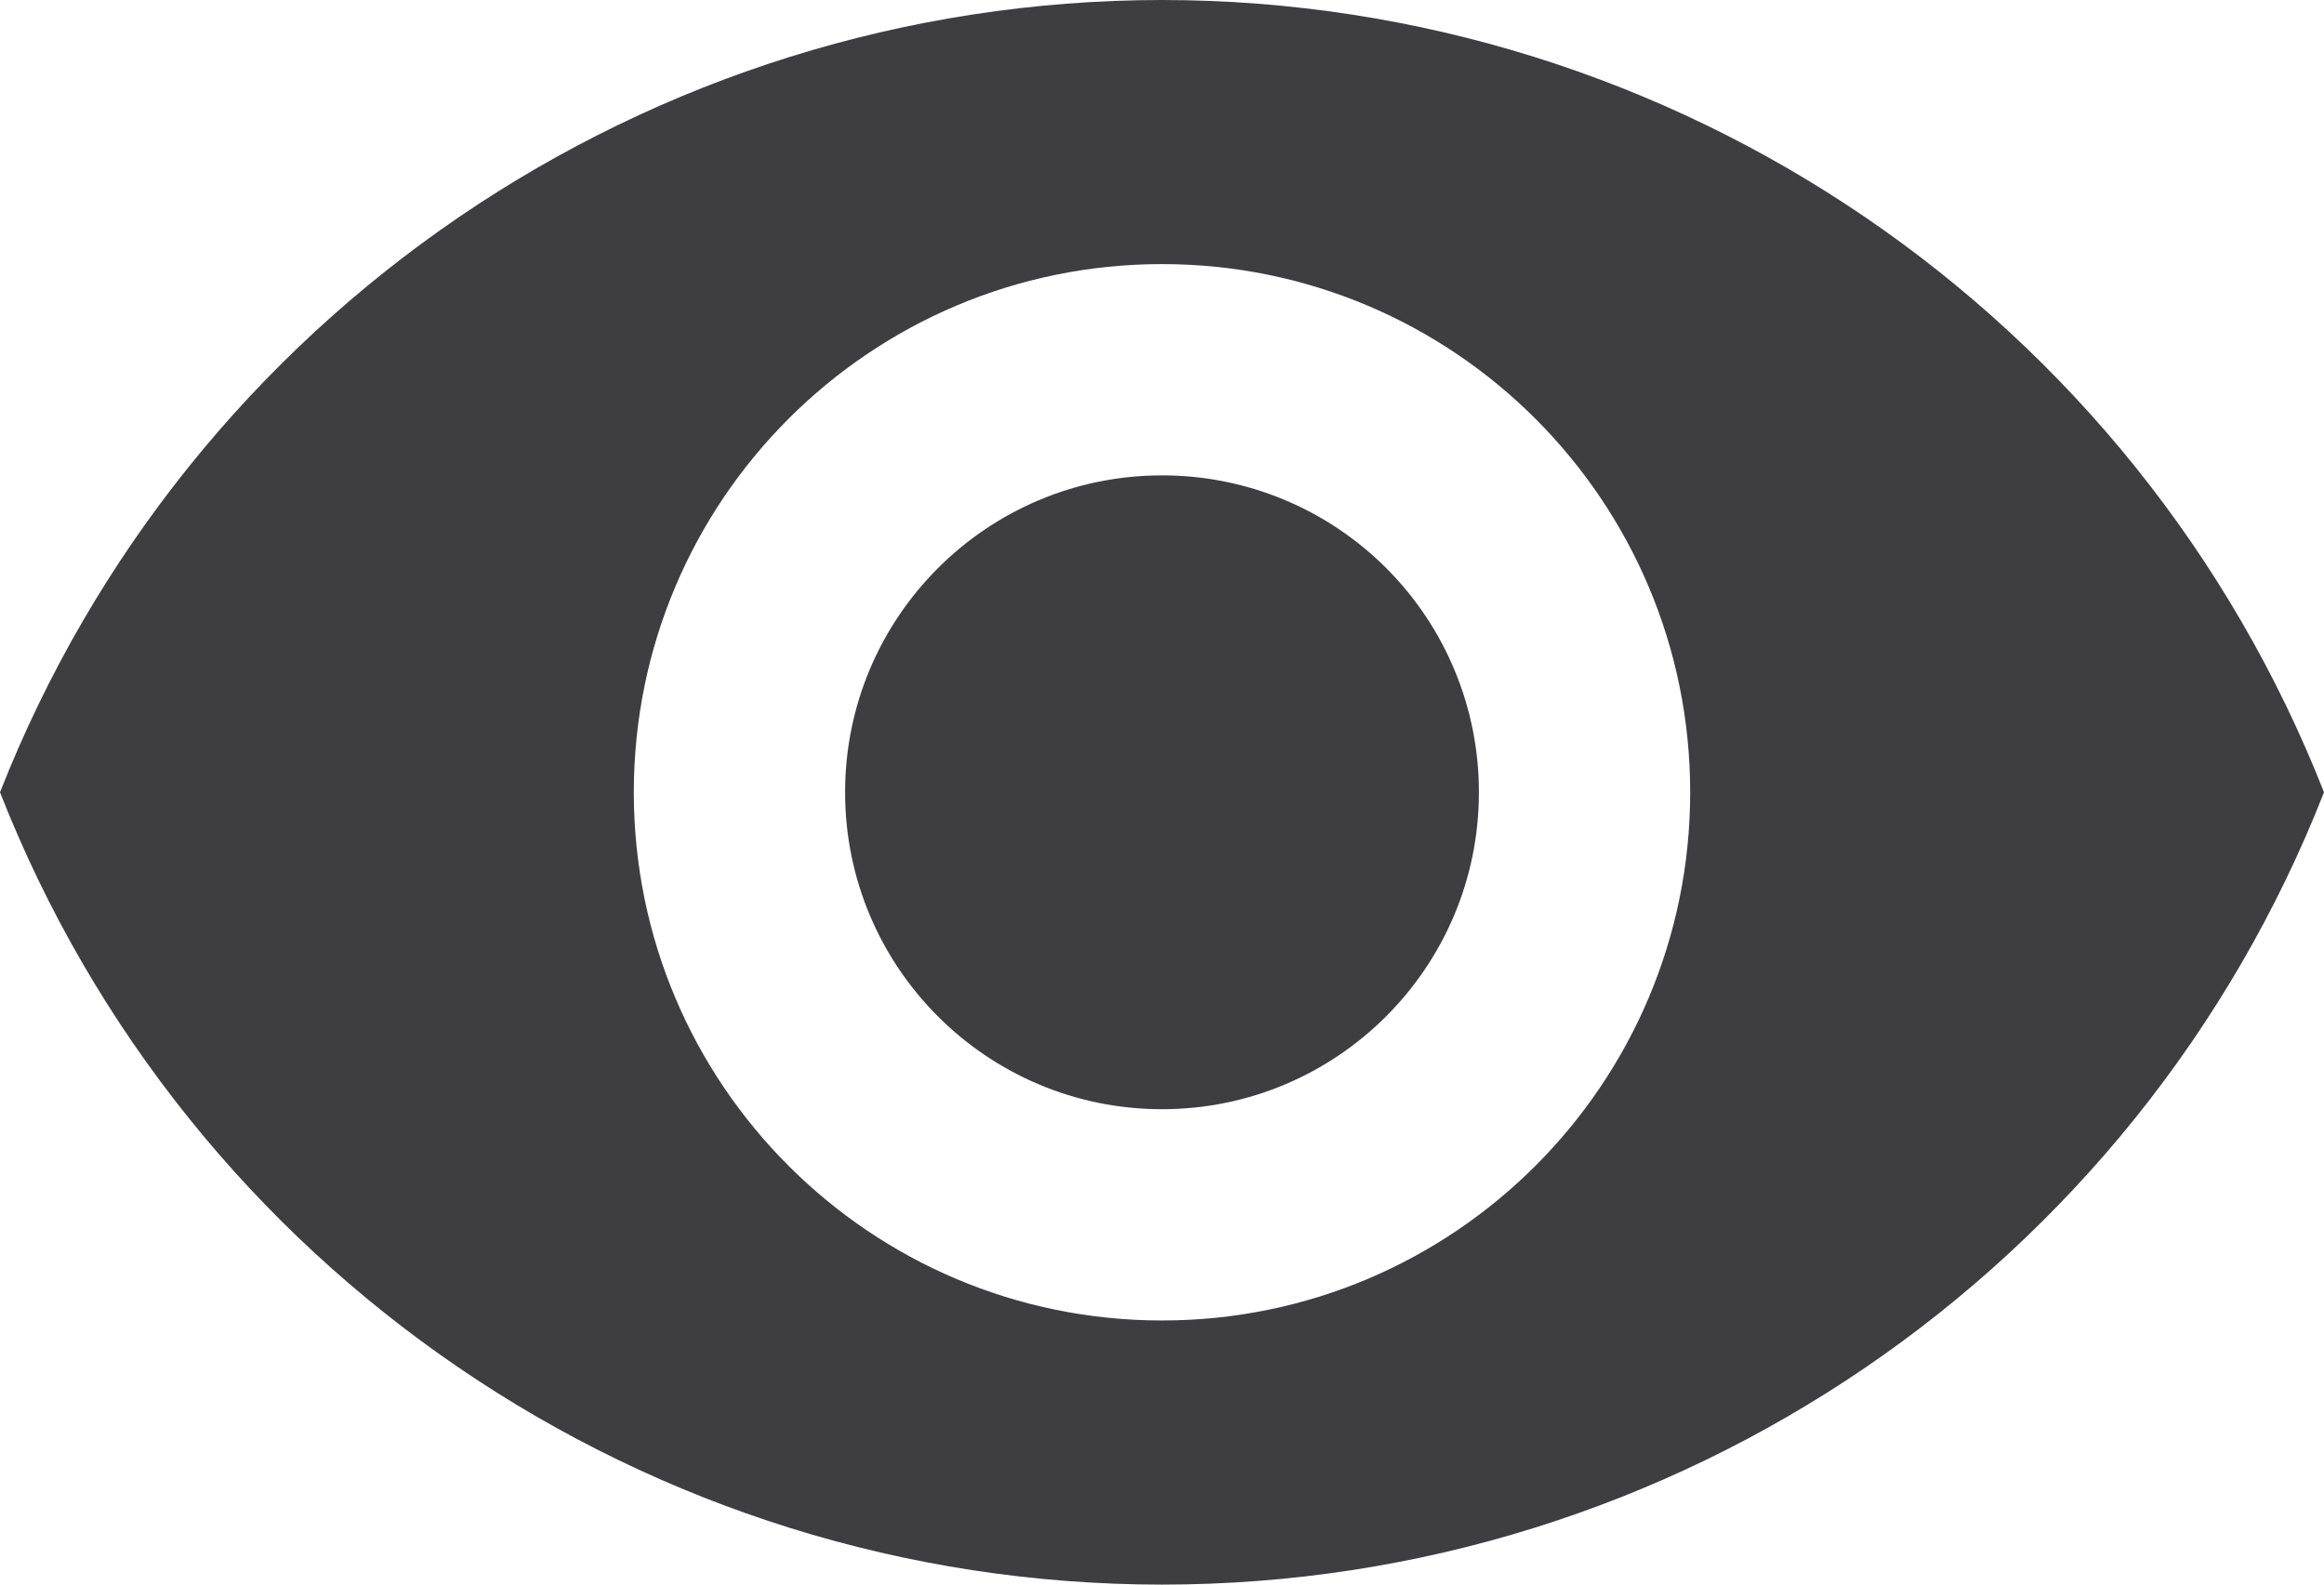
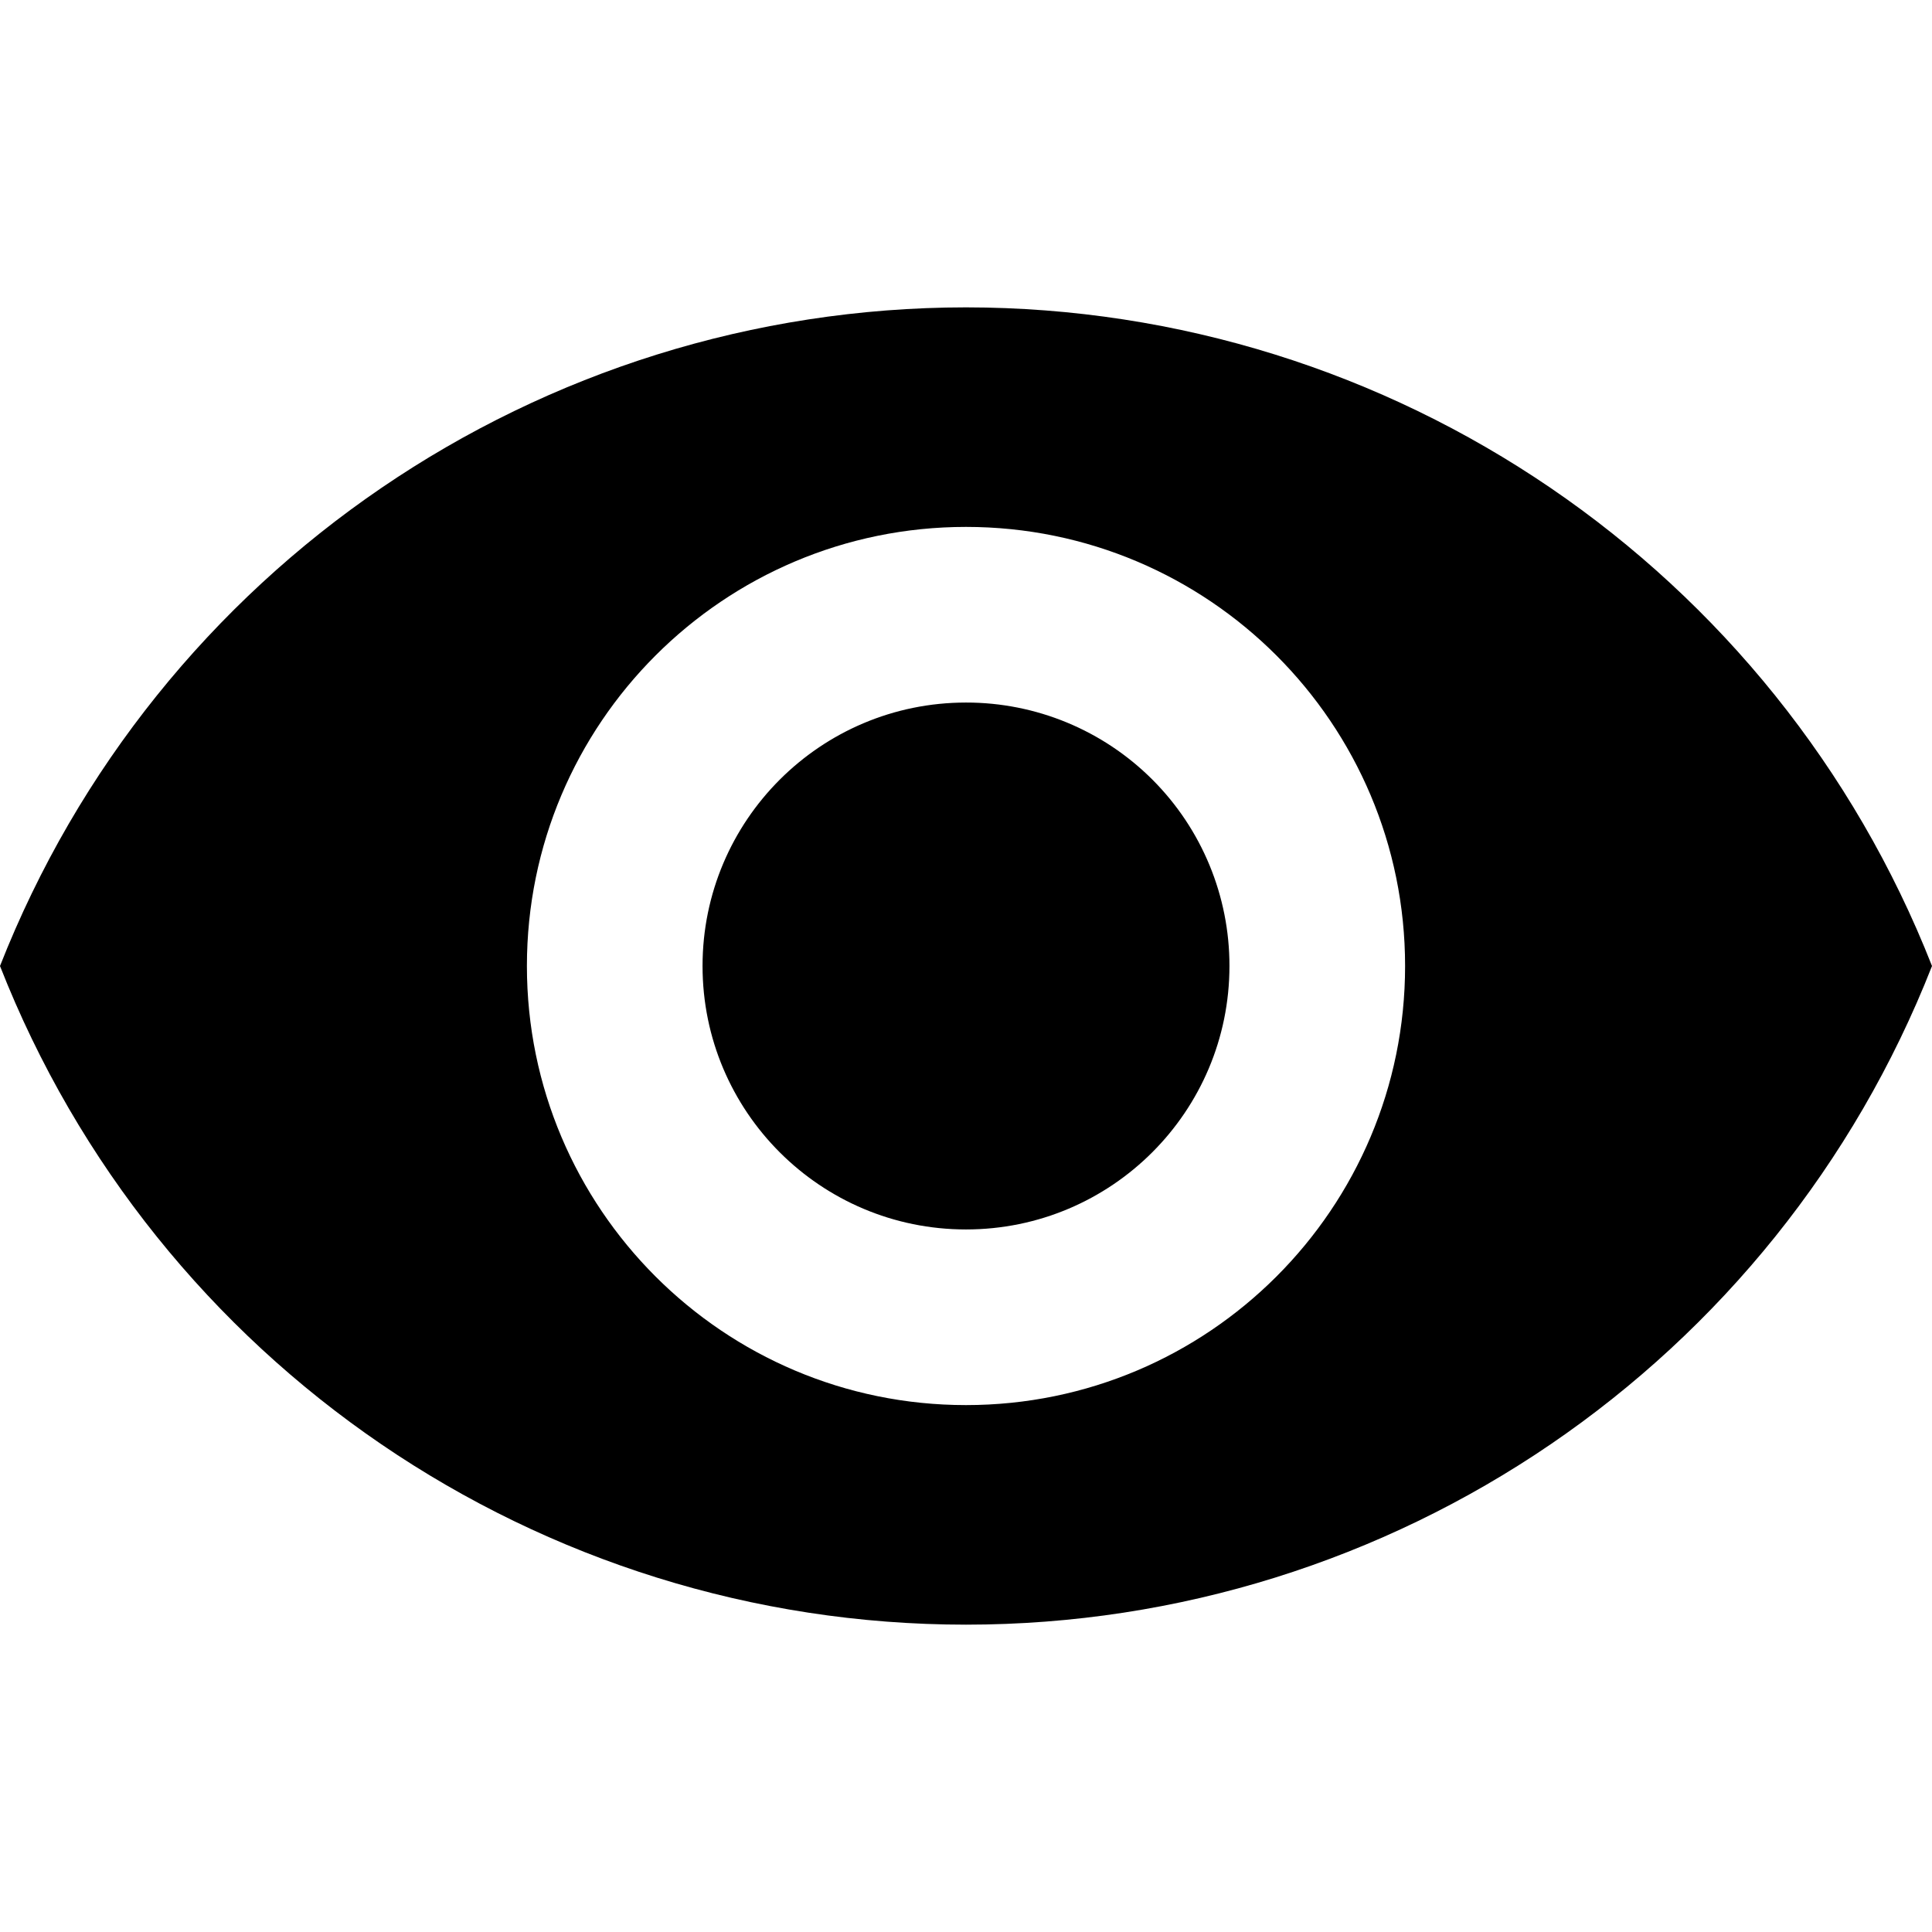
- <svg xmlns="http://www.w3.org/2000/svg" width="44" height="30" viewBox="0 0 44 30">
-   <path d="M23.5,6.75a23.654,23.654,0,0,0-22,15,23.633,23.633,0,0,0,44,0A23.654,23.654,0,0,0,23.5,6.75Zm0,25a10,10,0,1,1,10-10A10,10,0,0,1,23.5,31.75Zm0-16a6,6,0,1,0,6,6A5.992,5.992,0,0,0,23.5,15.75Z" transform="translate(-1.5 -6.75)" fill="#3e3e40" />
+ <svg xmlns="http://www.w3.org/2000/svg" width="30" height="30" viewBox="0 0 44 30">
+   <path d="M23.5,6.75a23.654,23.654,0,0,0-22,15,23.633,23.633,0,0,0,44,0A23.654,23.654,0,0,0,23.5,6.75Zm0,25a10,10,0,1,1,10-10A10,10,0,0,1,23.5,31.75Zm0-16a6,6,0,1,0,6,6A5.992,5.992,0,0,0,23.5,15.75Z" transform="translate(-1.5 -6.75)" />
</svg>
